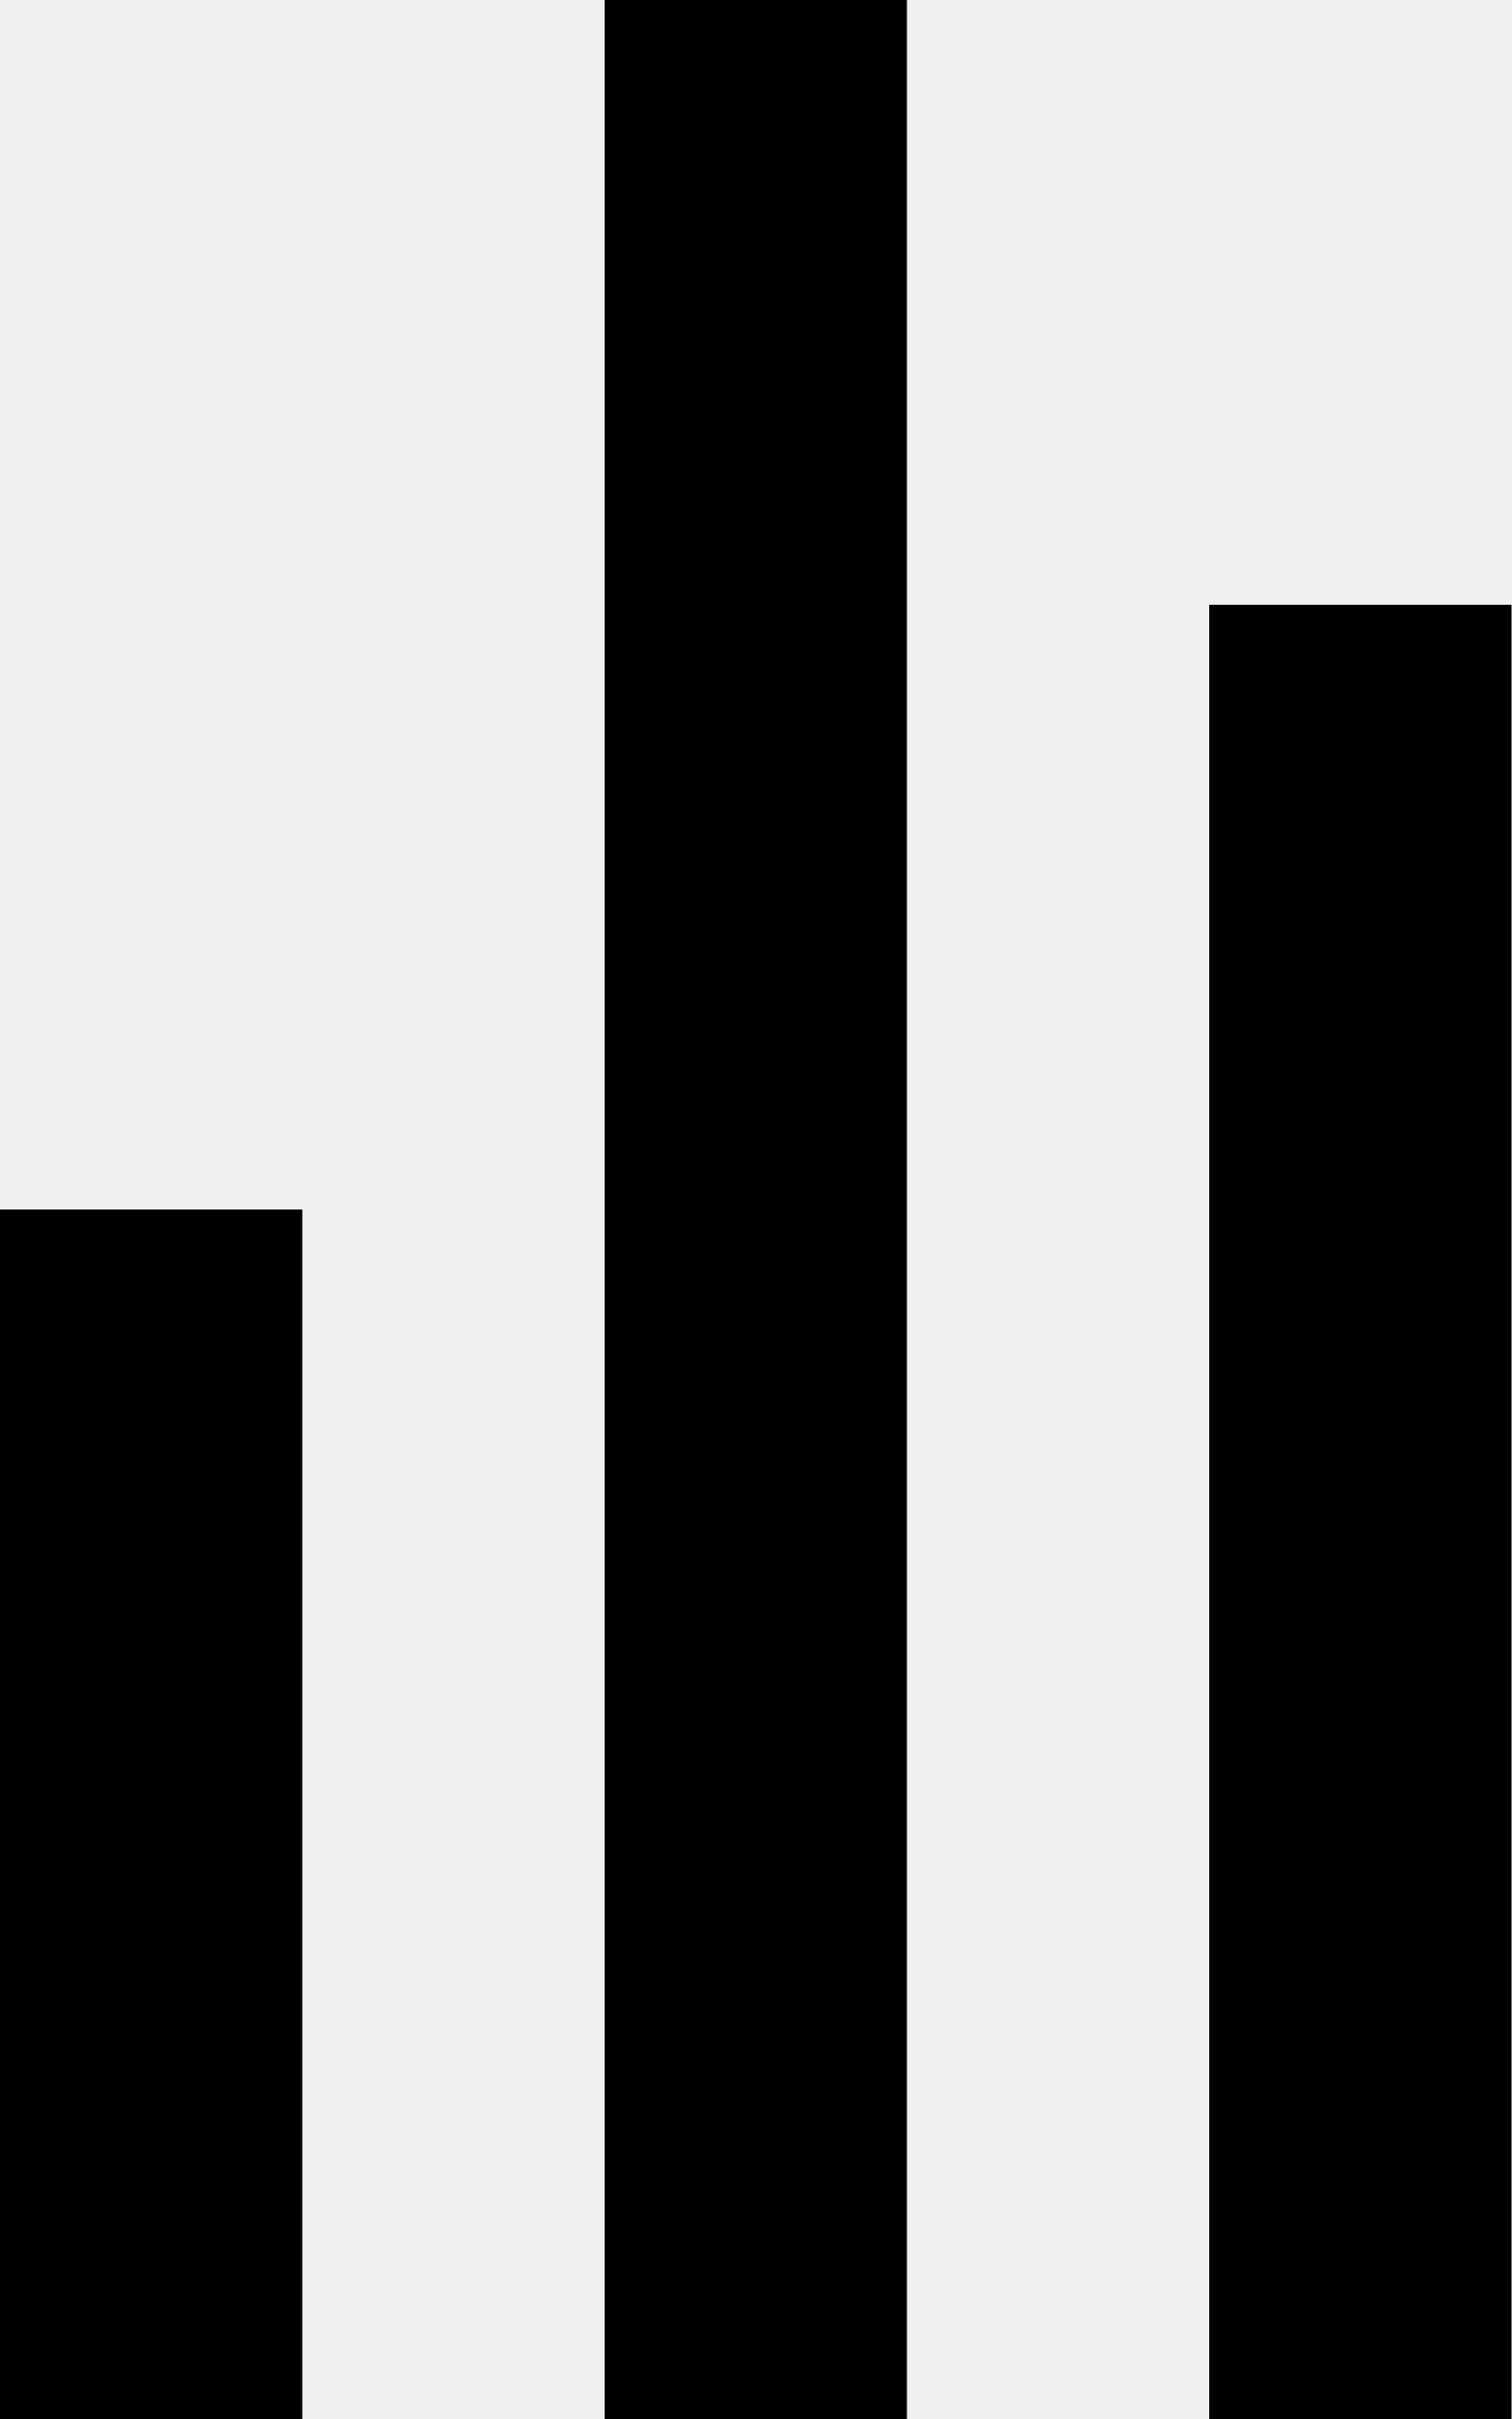
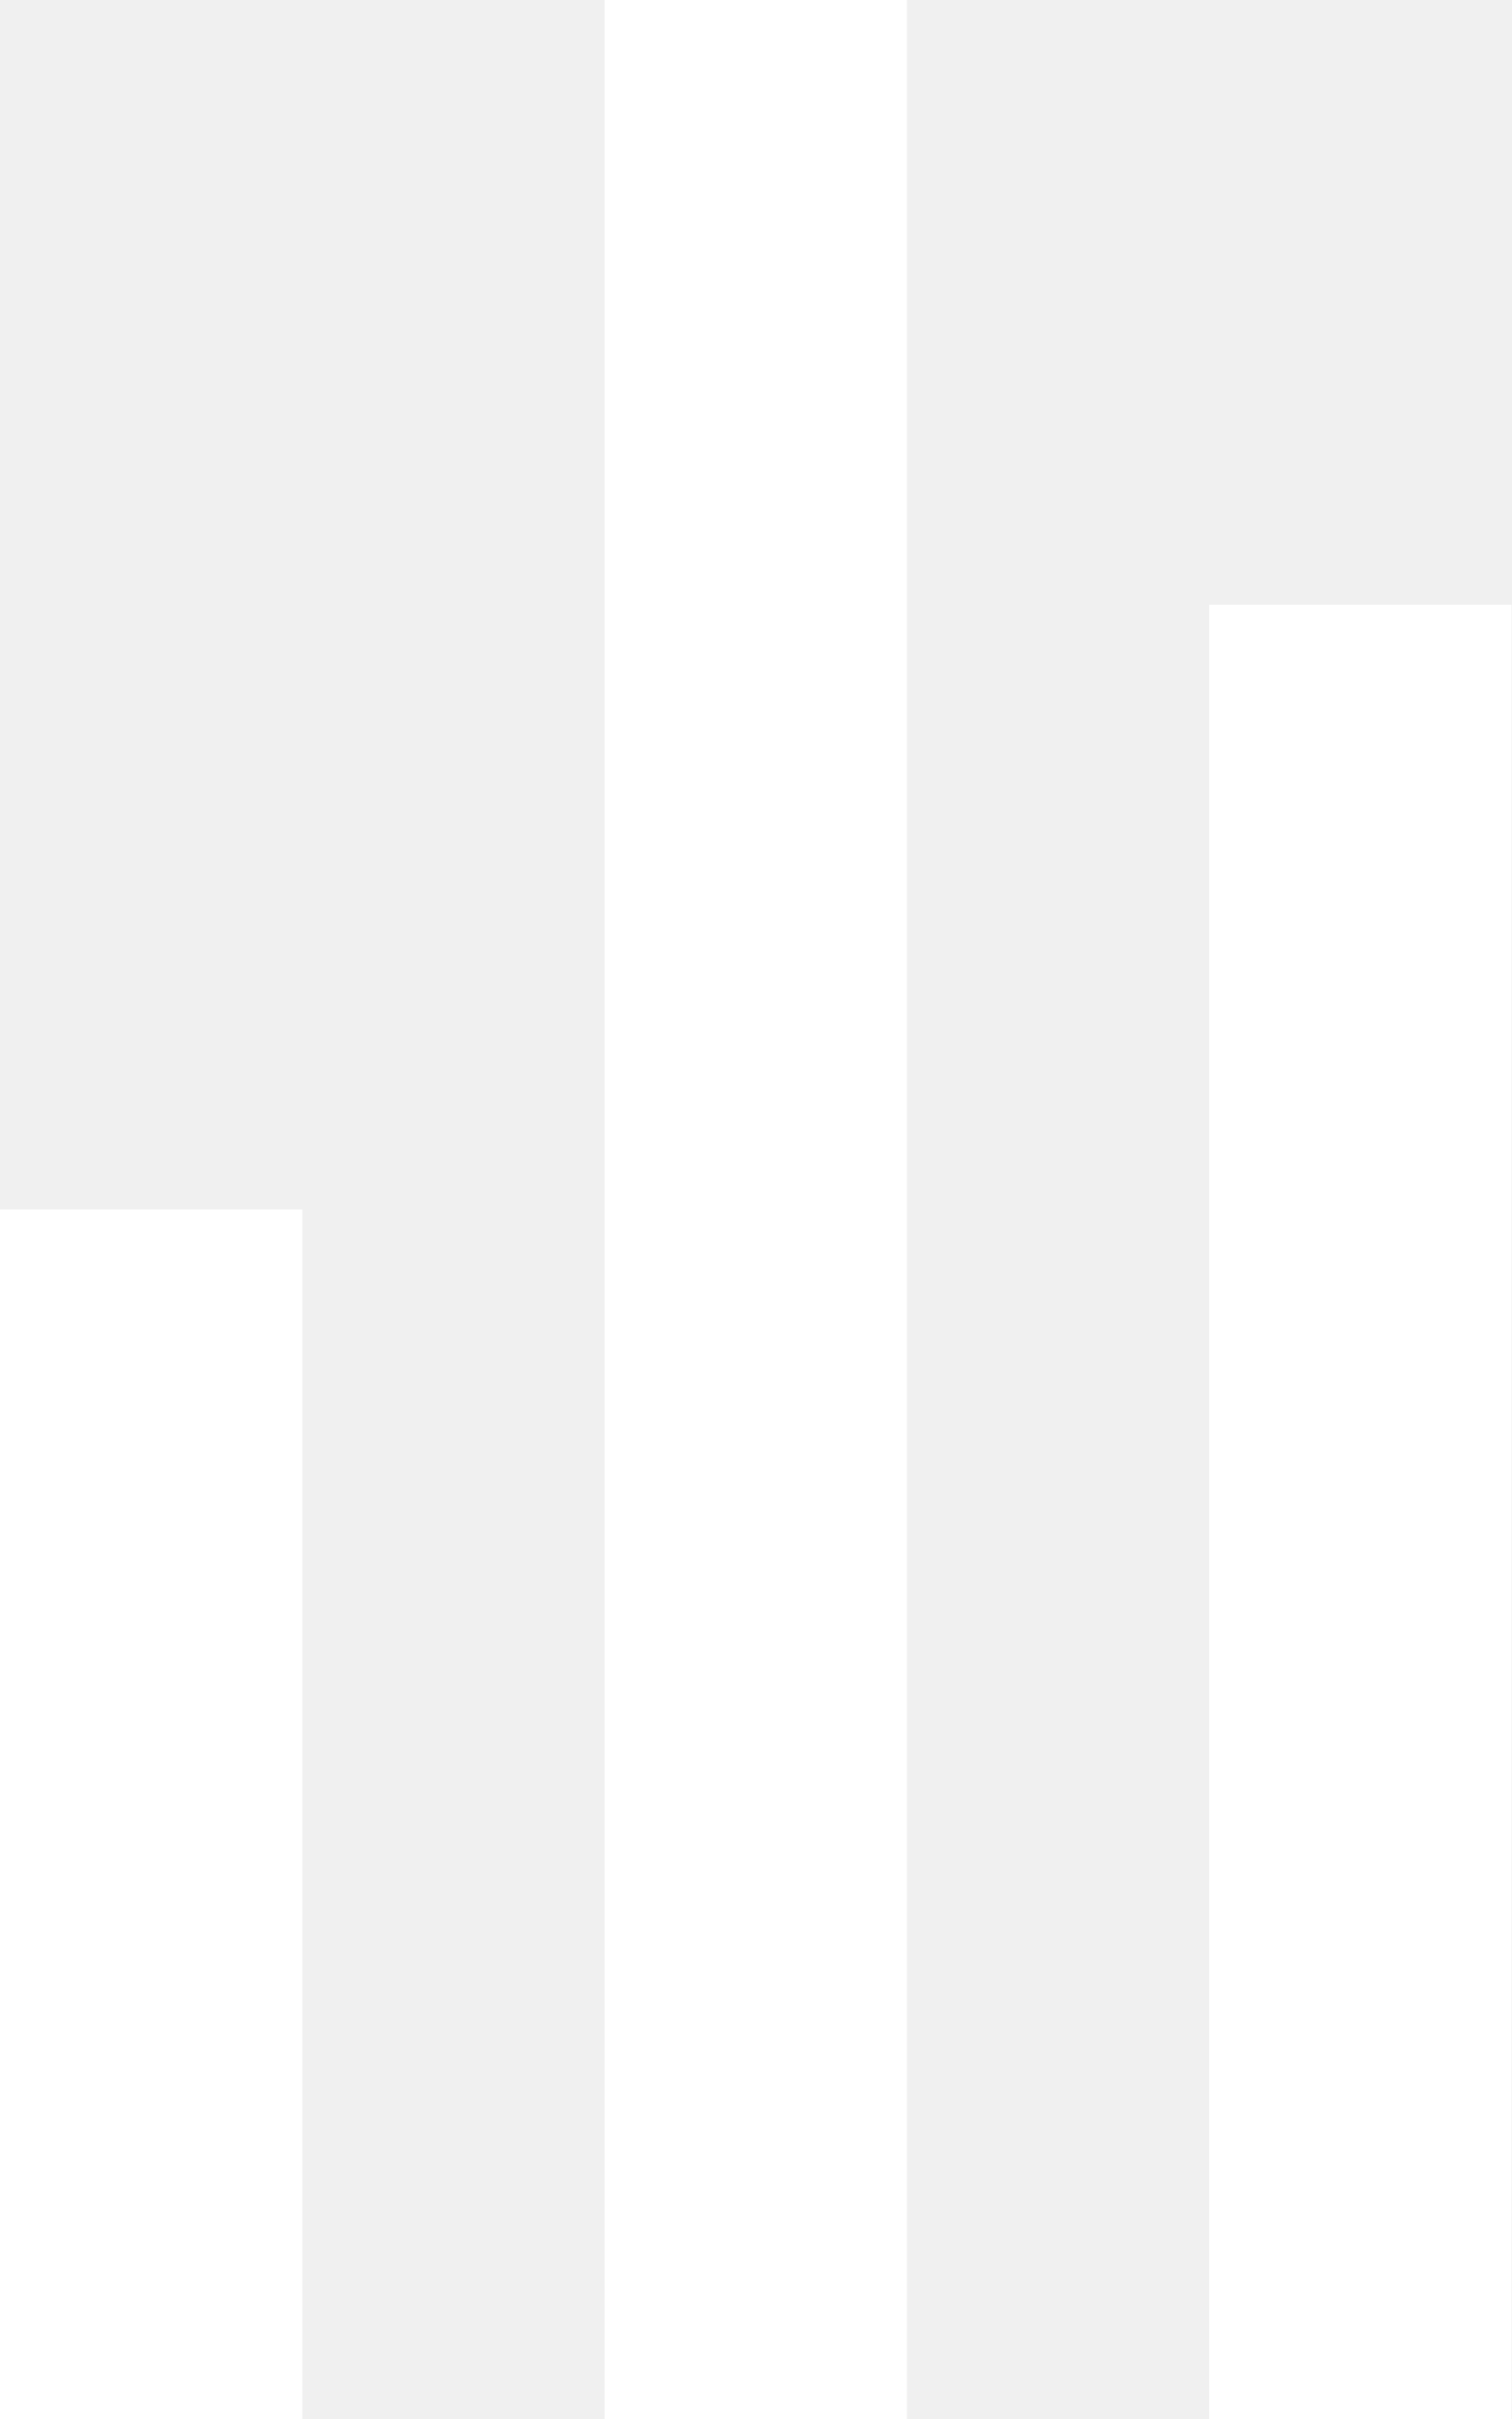
<svg xmlns="http://www.w3.org/2000/svg" width="50" height="80" viewBox="0 0 50 80">
  <g>
-     <rect width="10" height="40" y="40" />
-     <rect width="10" height="60" x="40" y="20" />
-     <rect width="10" height="80" x="20" />
+     <rect fill="white" width="10" height="40" y="40" />
+     <rect fill="white" width="10" height="60" x="40" y="20" />
+     <rect fill="white" width="10" height="80" x="20" />
  </g>
</svg>
